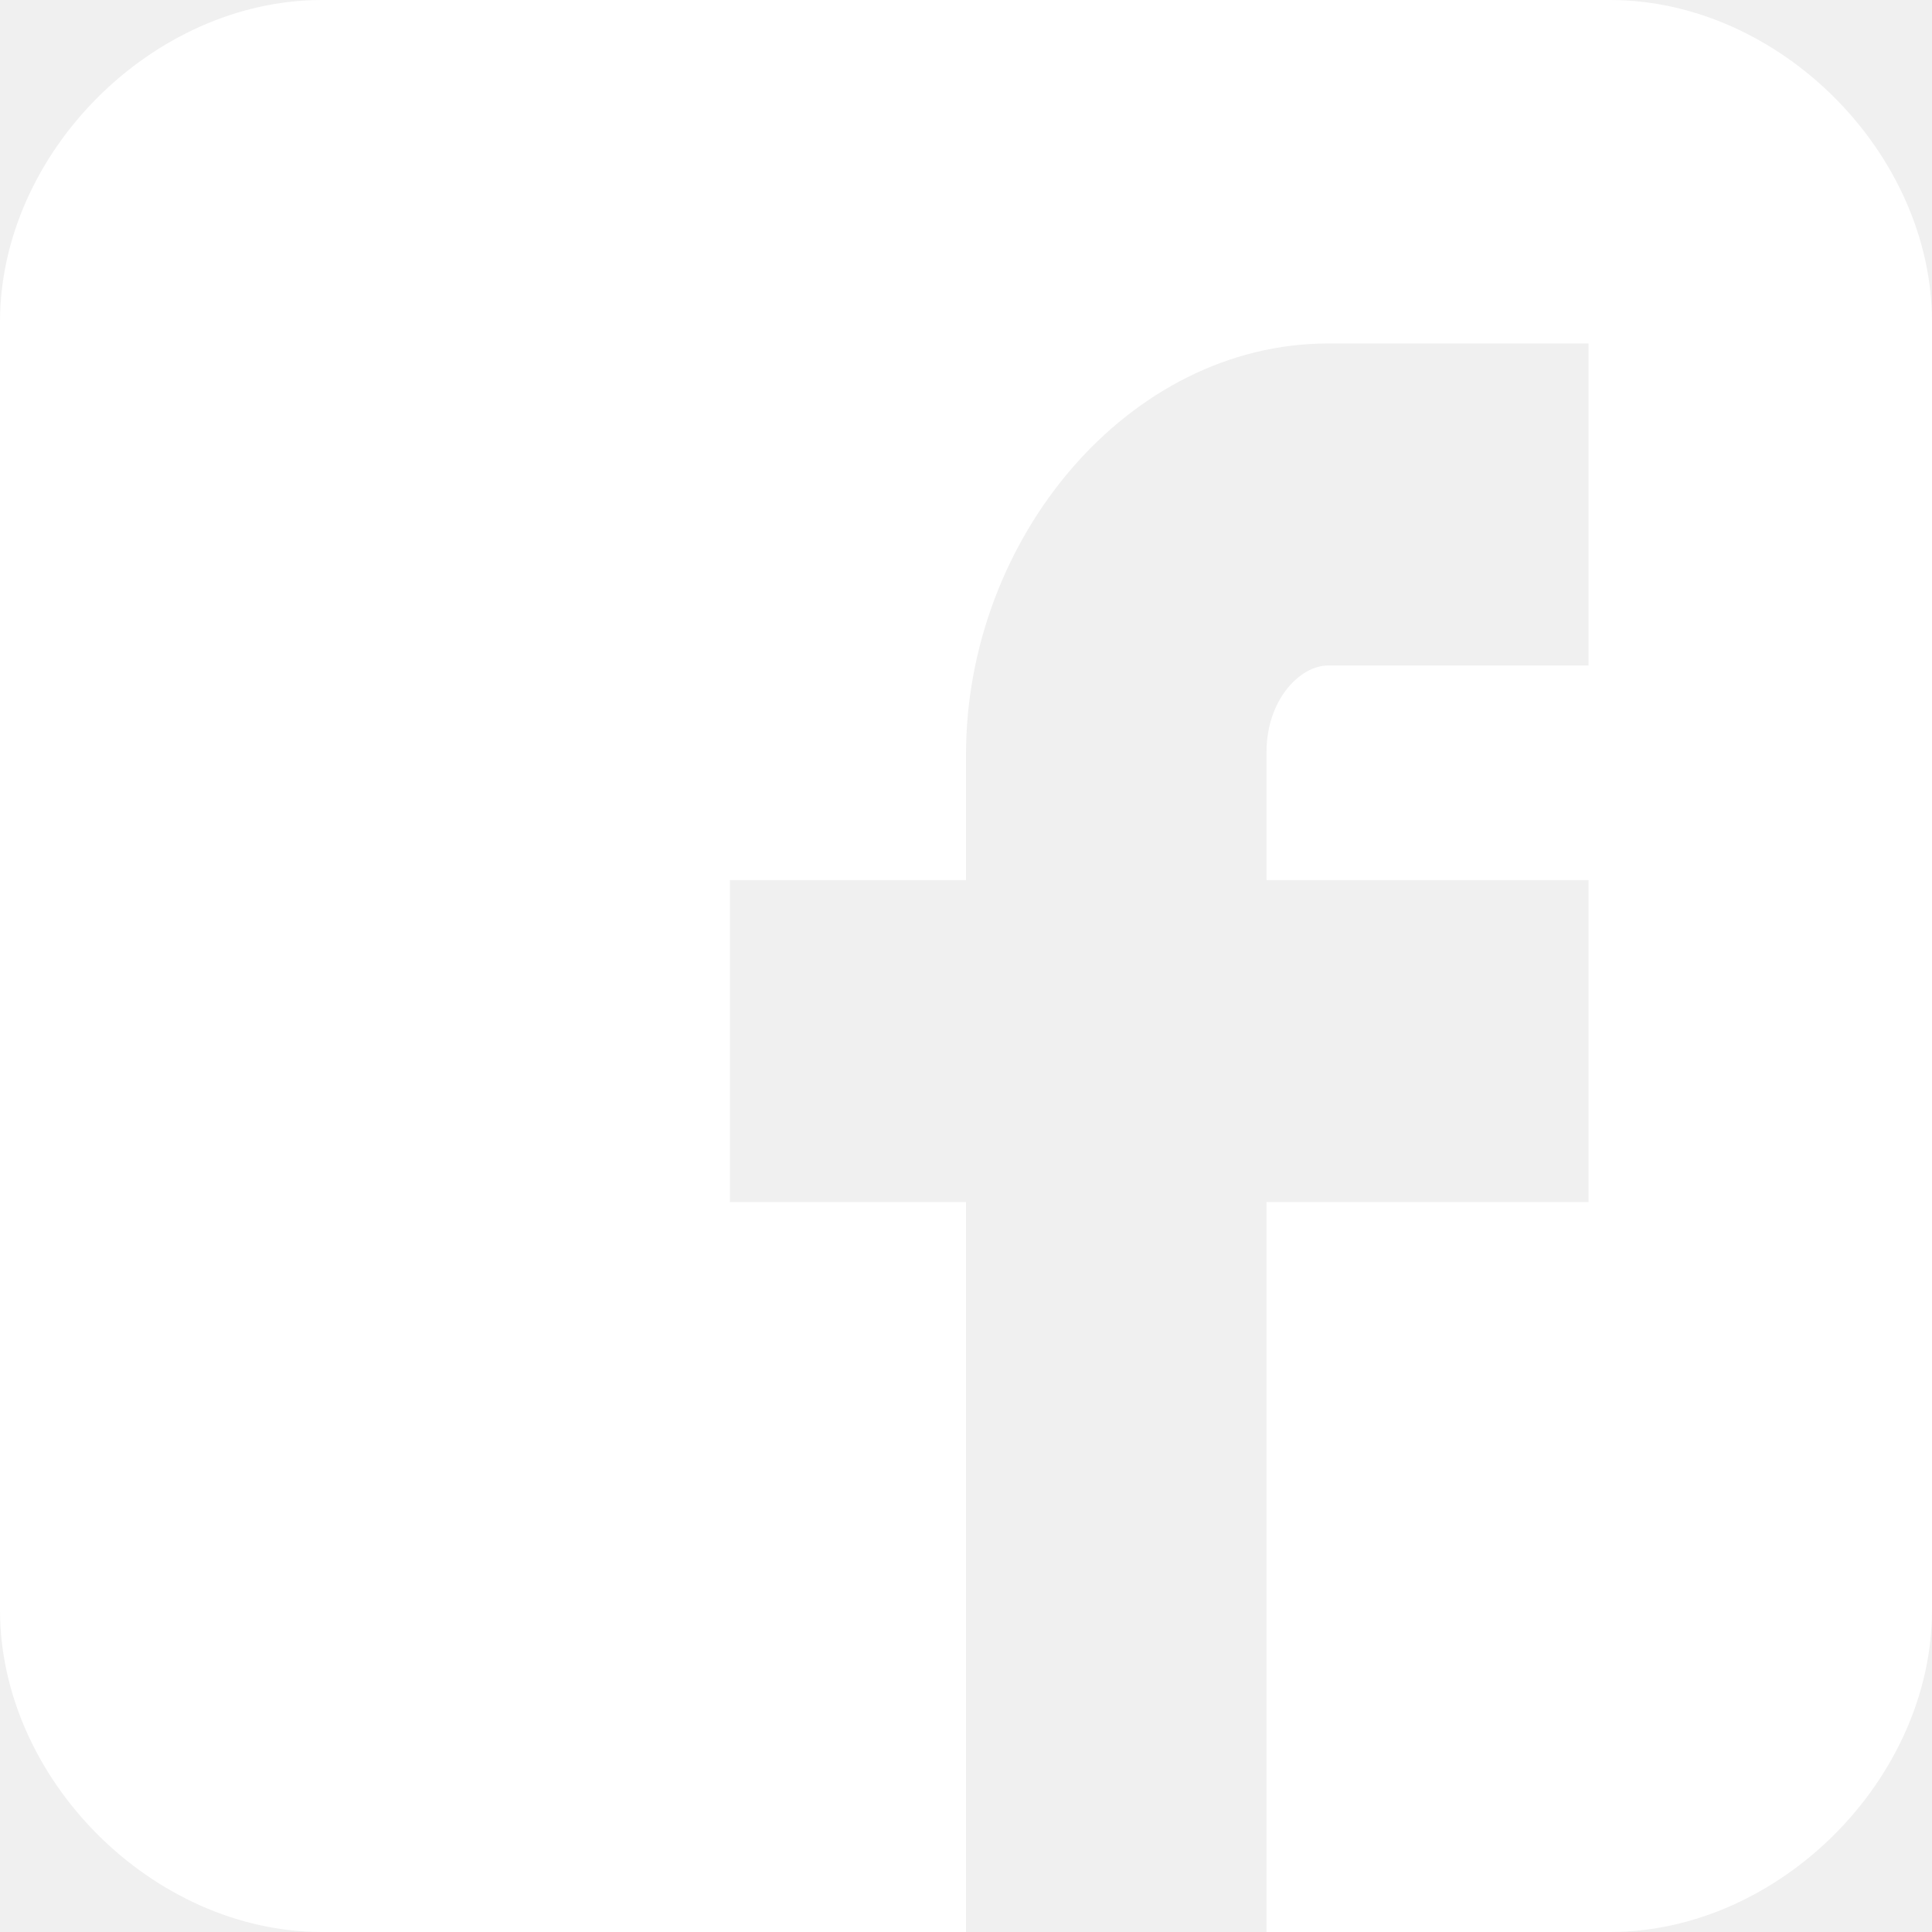
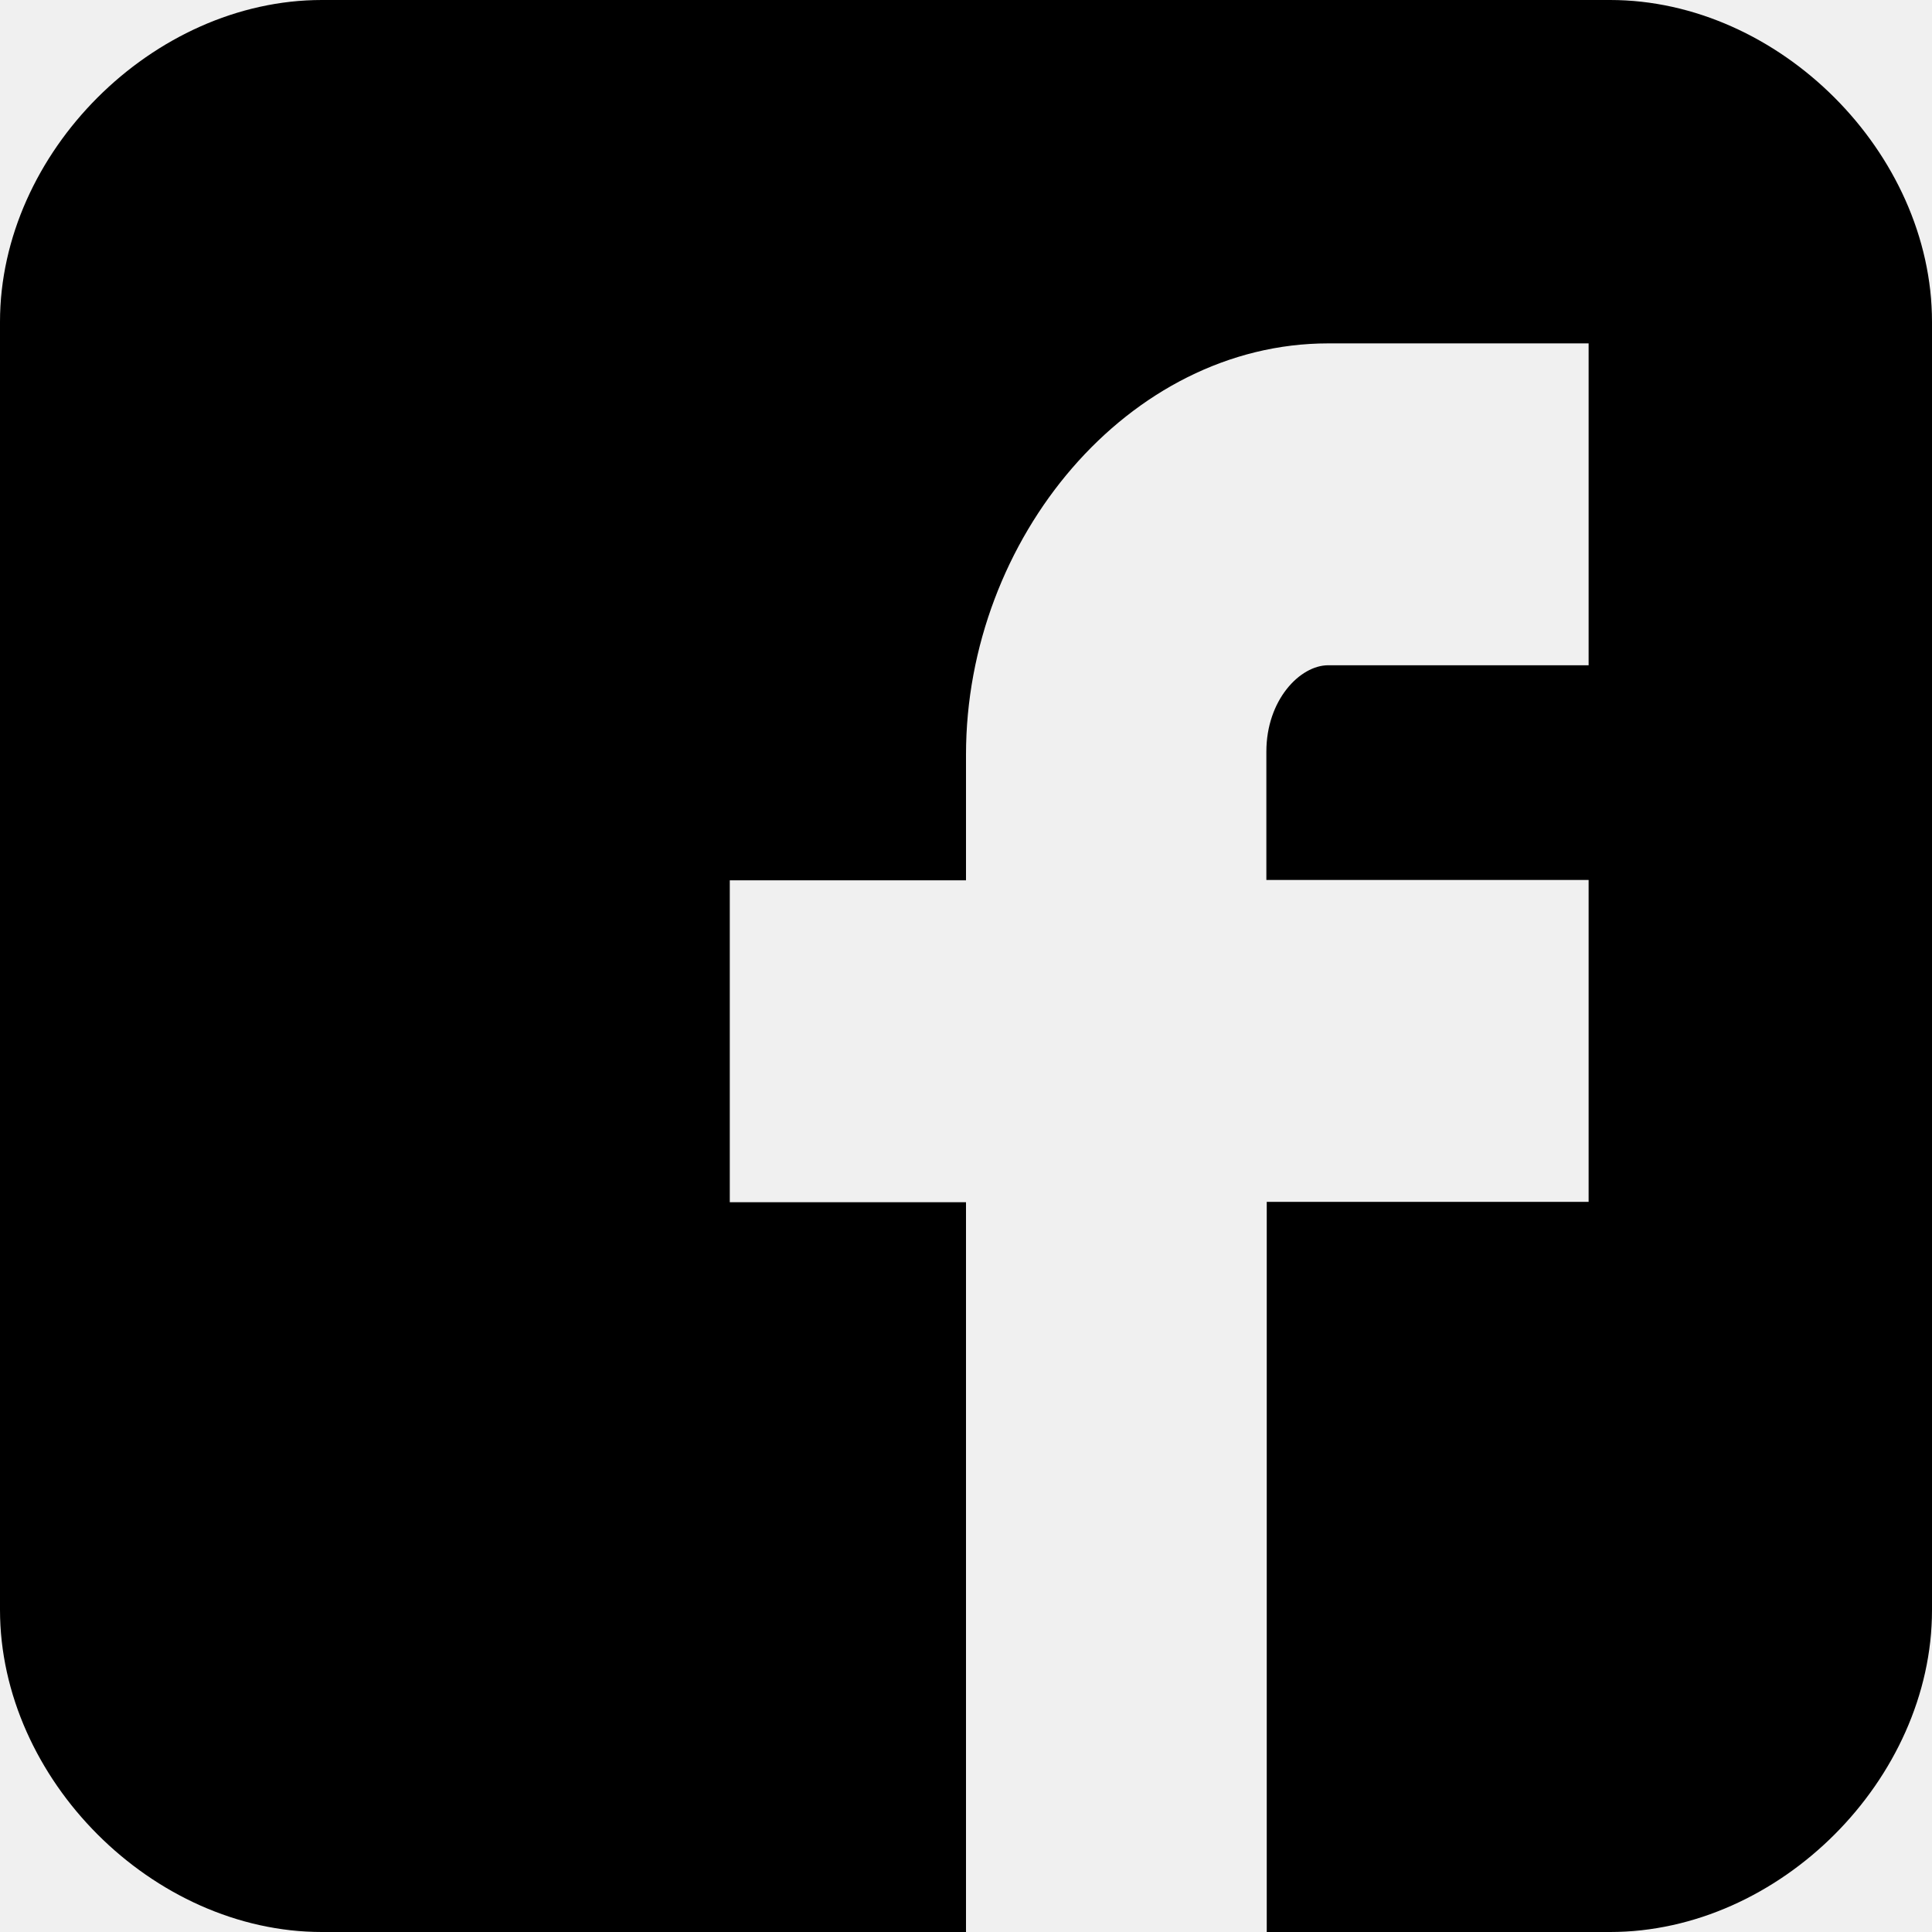
- <svg xmlns="http://www.w3.org/2000/svg" version="1.1" id="Capa_1" x="0px" y="0px" width="512px" height="512px" viewBox="0 0 90 90" style="enable-background:new 0 0 90 90;" xml:space="preserve">
+ <svg xmlns="http://www.w3.org/2000/svg" version="1.1" id="Capa_1" x="0px" y="0px" viewBox="0 0 512 512" style="enable-background:new 0 0 512 512;" xml:space="preserve">
  <g>
-     <path id="Facebook__x28_alt_x29_" d="M90,15.001C90,7.119,82.884,0,75,0H15C7.116,0,0,7.119,0,15.001v59.998   C0,82.881,7.116,90,15.001,90H45V56H34V41h11v-5.844C45,25.077,52.568,16,61.875,16H74v15H61.875C60.548,31,59,32.611,59,35.024V41   h15v15H59v34h16c7.884,0,15-7.119,15-15.001V15.001z" fill="#FFFFFF" />
+     <path id="Facebook__x28_alt_x29_" d="M512,85.3C512,40.5,471.5,0,426.7,0H85.3C40.5,0,0,40.5,0,85.3v341.3   C0,471.5,40.5,512,85.3,512H256V318.6h-62.6v-85.3H256V200c0-57.3,43.1-109,96-109h69v85.3h-69c-7.5,0-16.4,9.2-16.4,22.9v34H421   v85.3h-85.3V512h91c44.9,0,85.3-40.5,85.3-85.3V85.3z" />
  </g>
-   <g>
- </g>
-   <g>
- </g>
-   <g>
- </g>
-   <g>
- </g>
-   <g>
- </g>
-   <g>
- </g>
-   <g>
- </g>
-   <g>
- </g>
-   <g>
- </g>
-   <g>
- </g>
-   <g>
- </g>
-   <g>
- </g>
-   <g>
- </g>
-   <g>
- </g>
-   <g>
- </g>
</svg>
